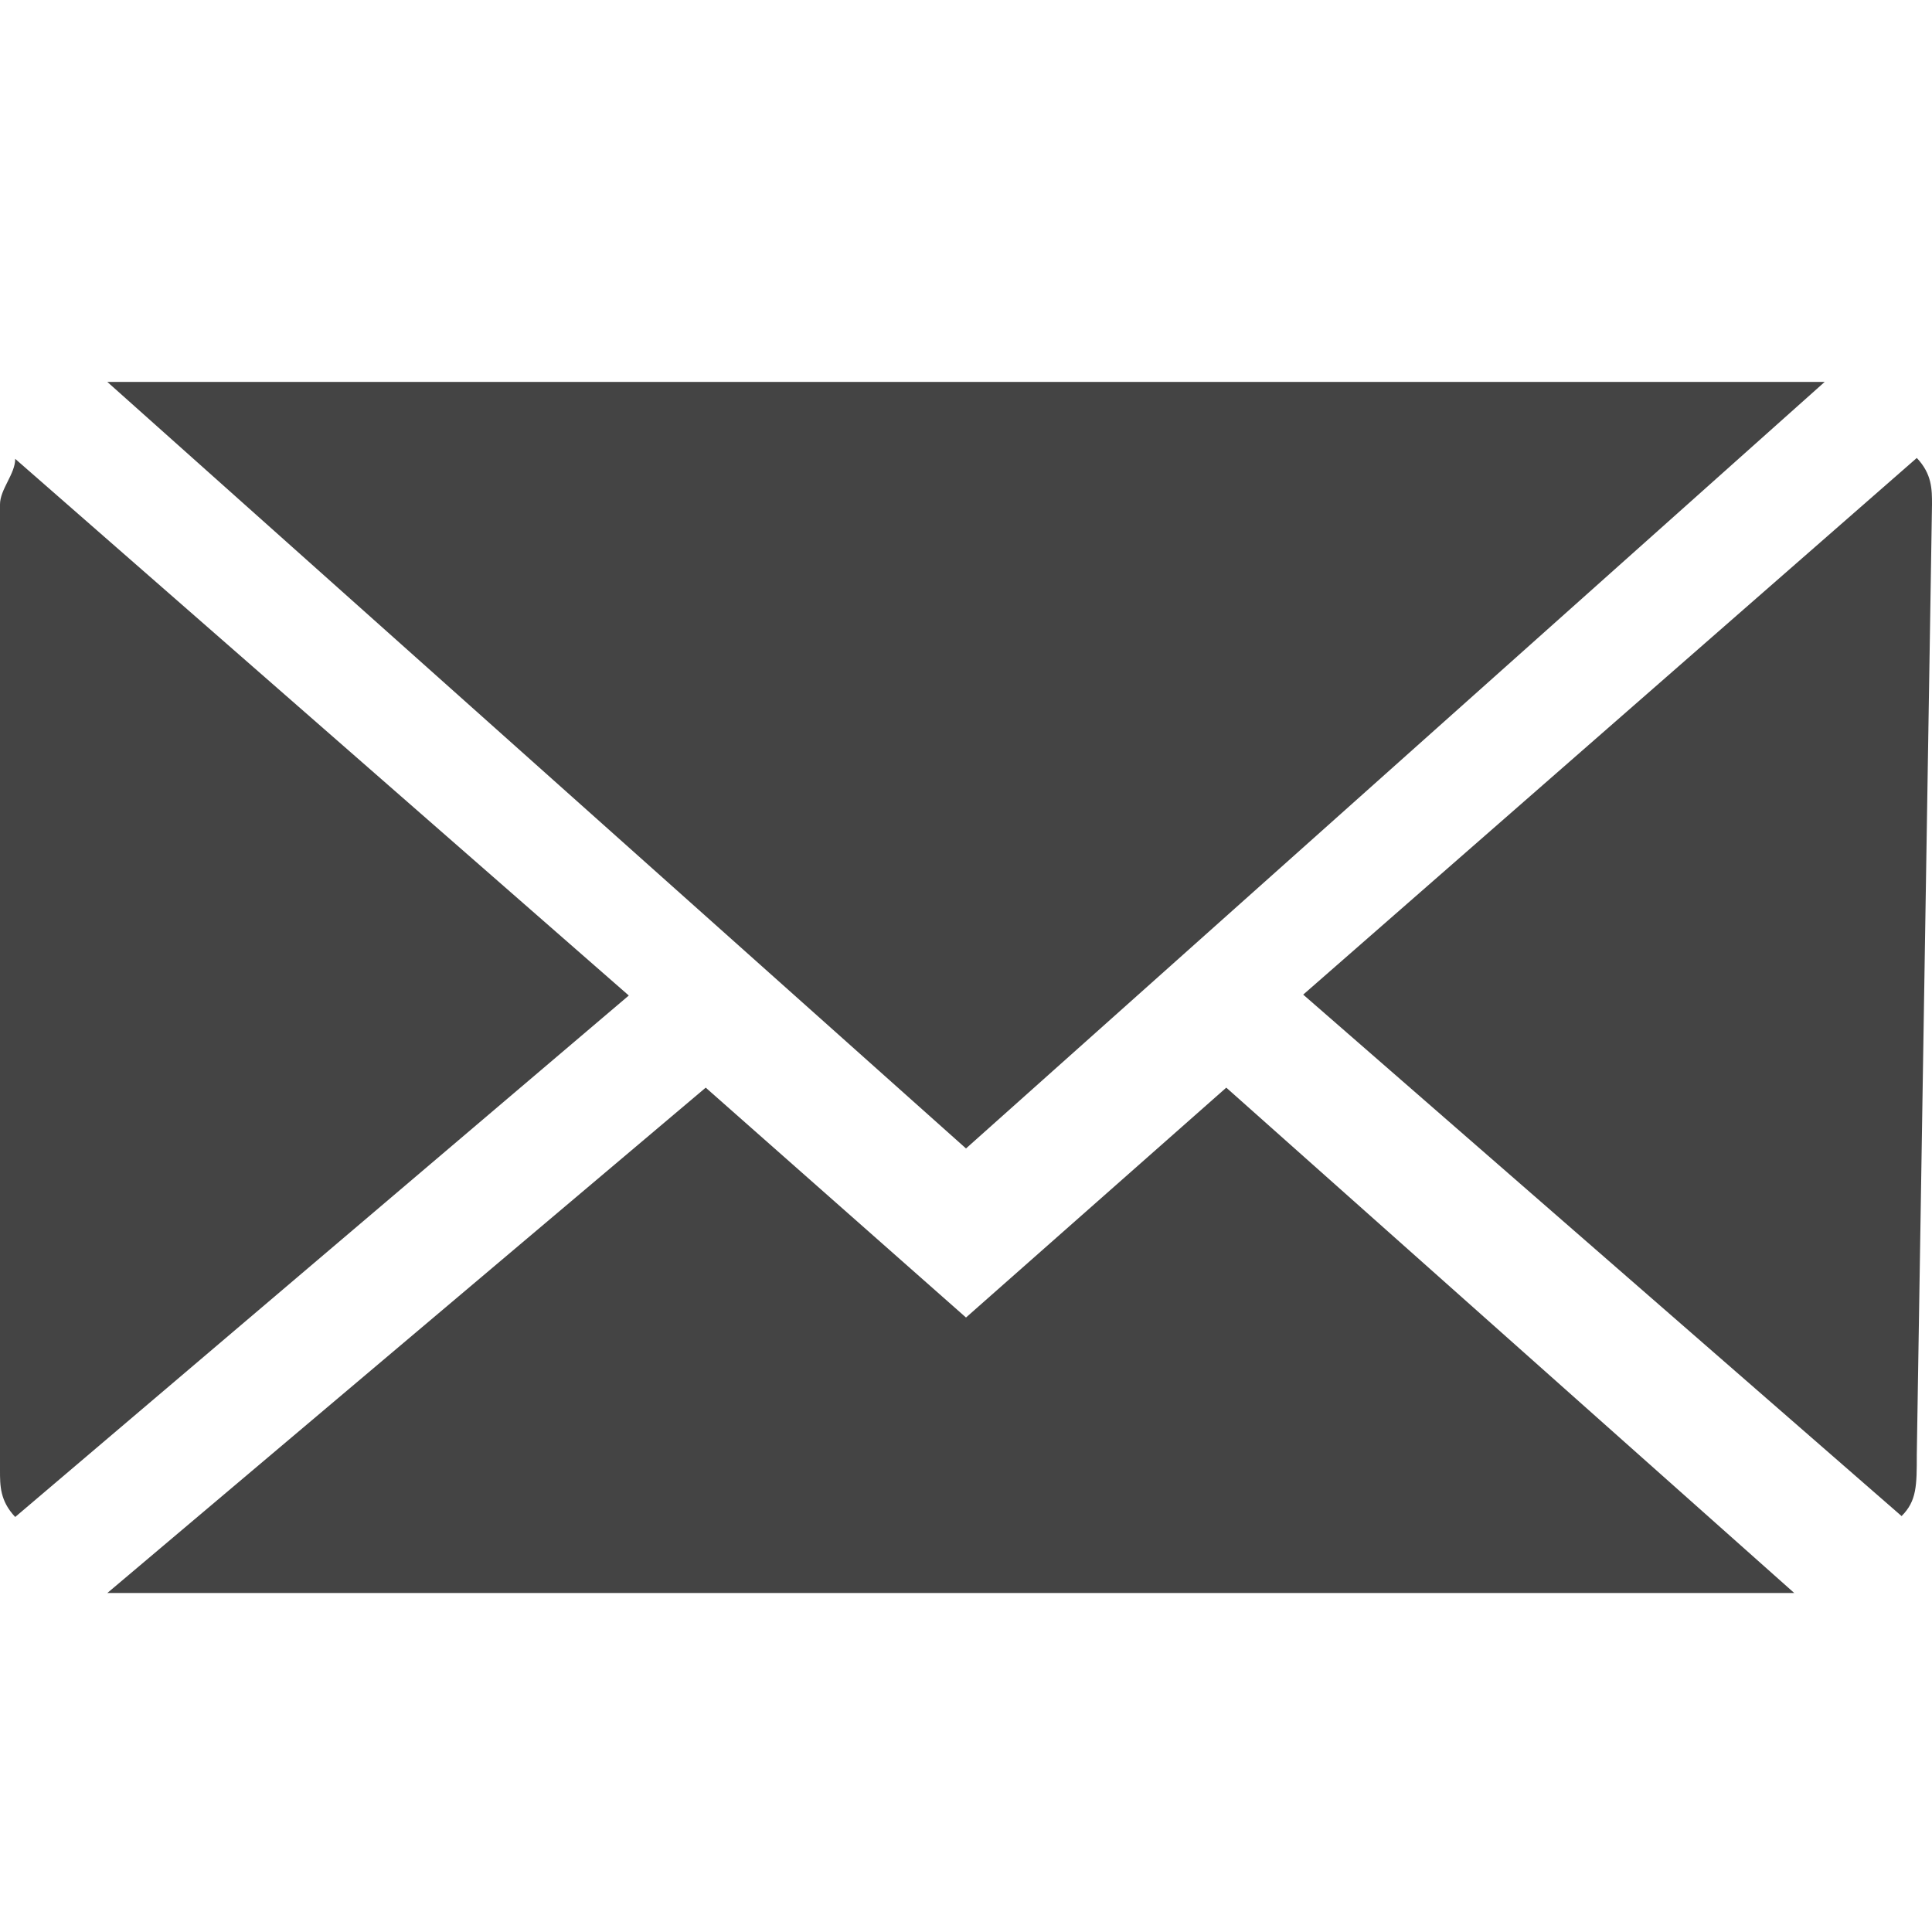
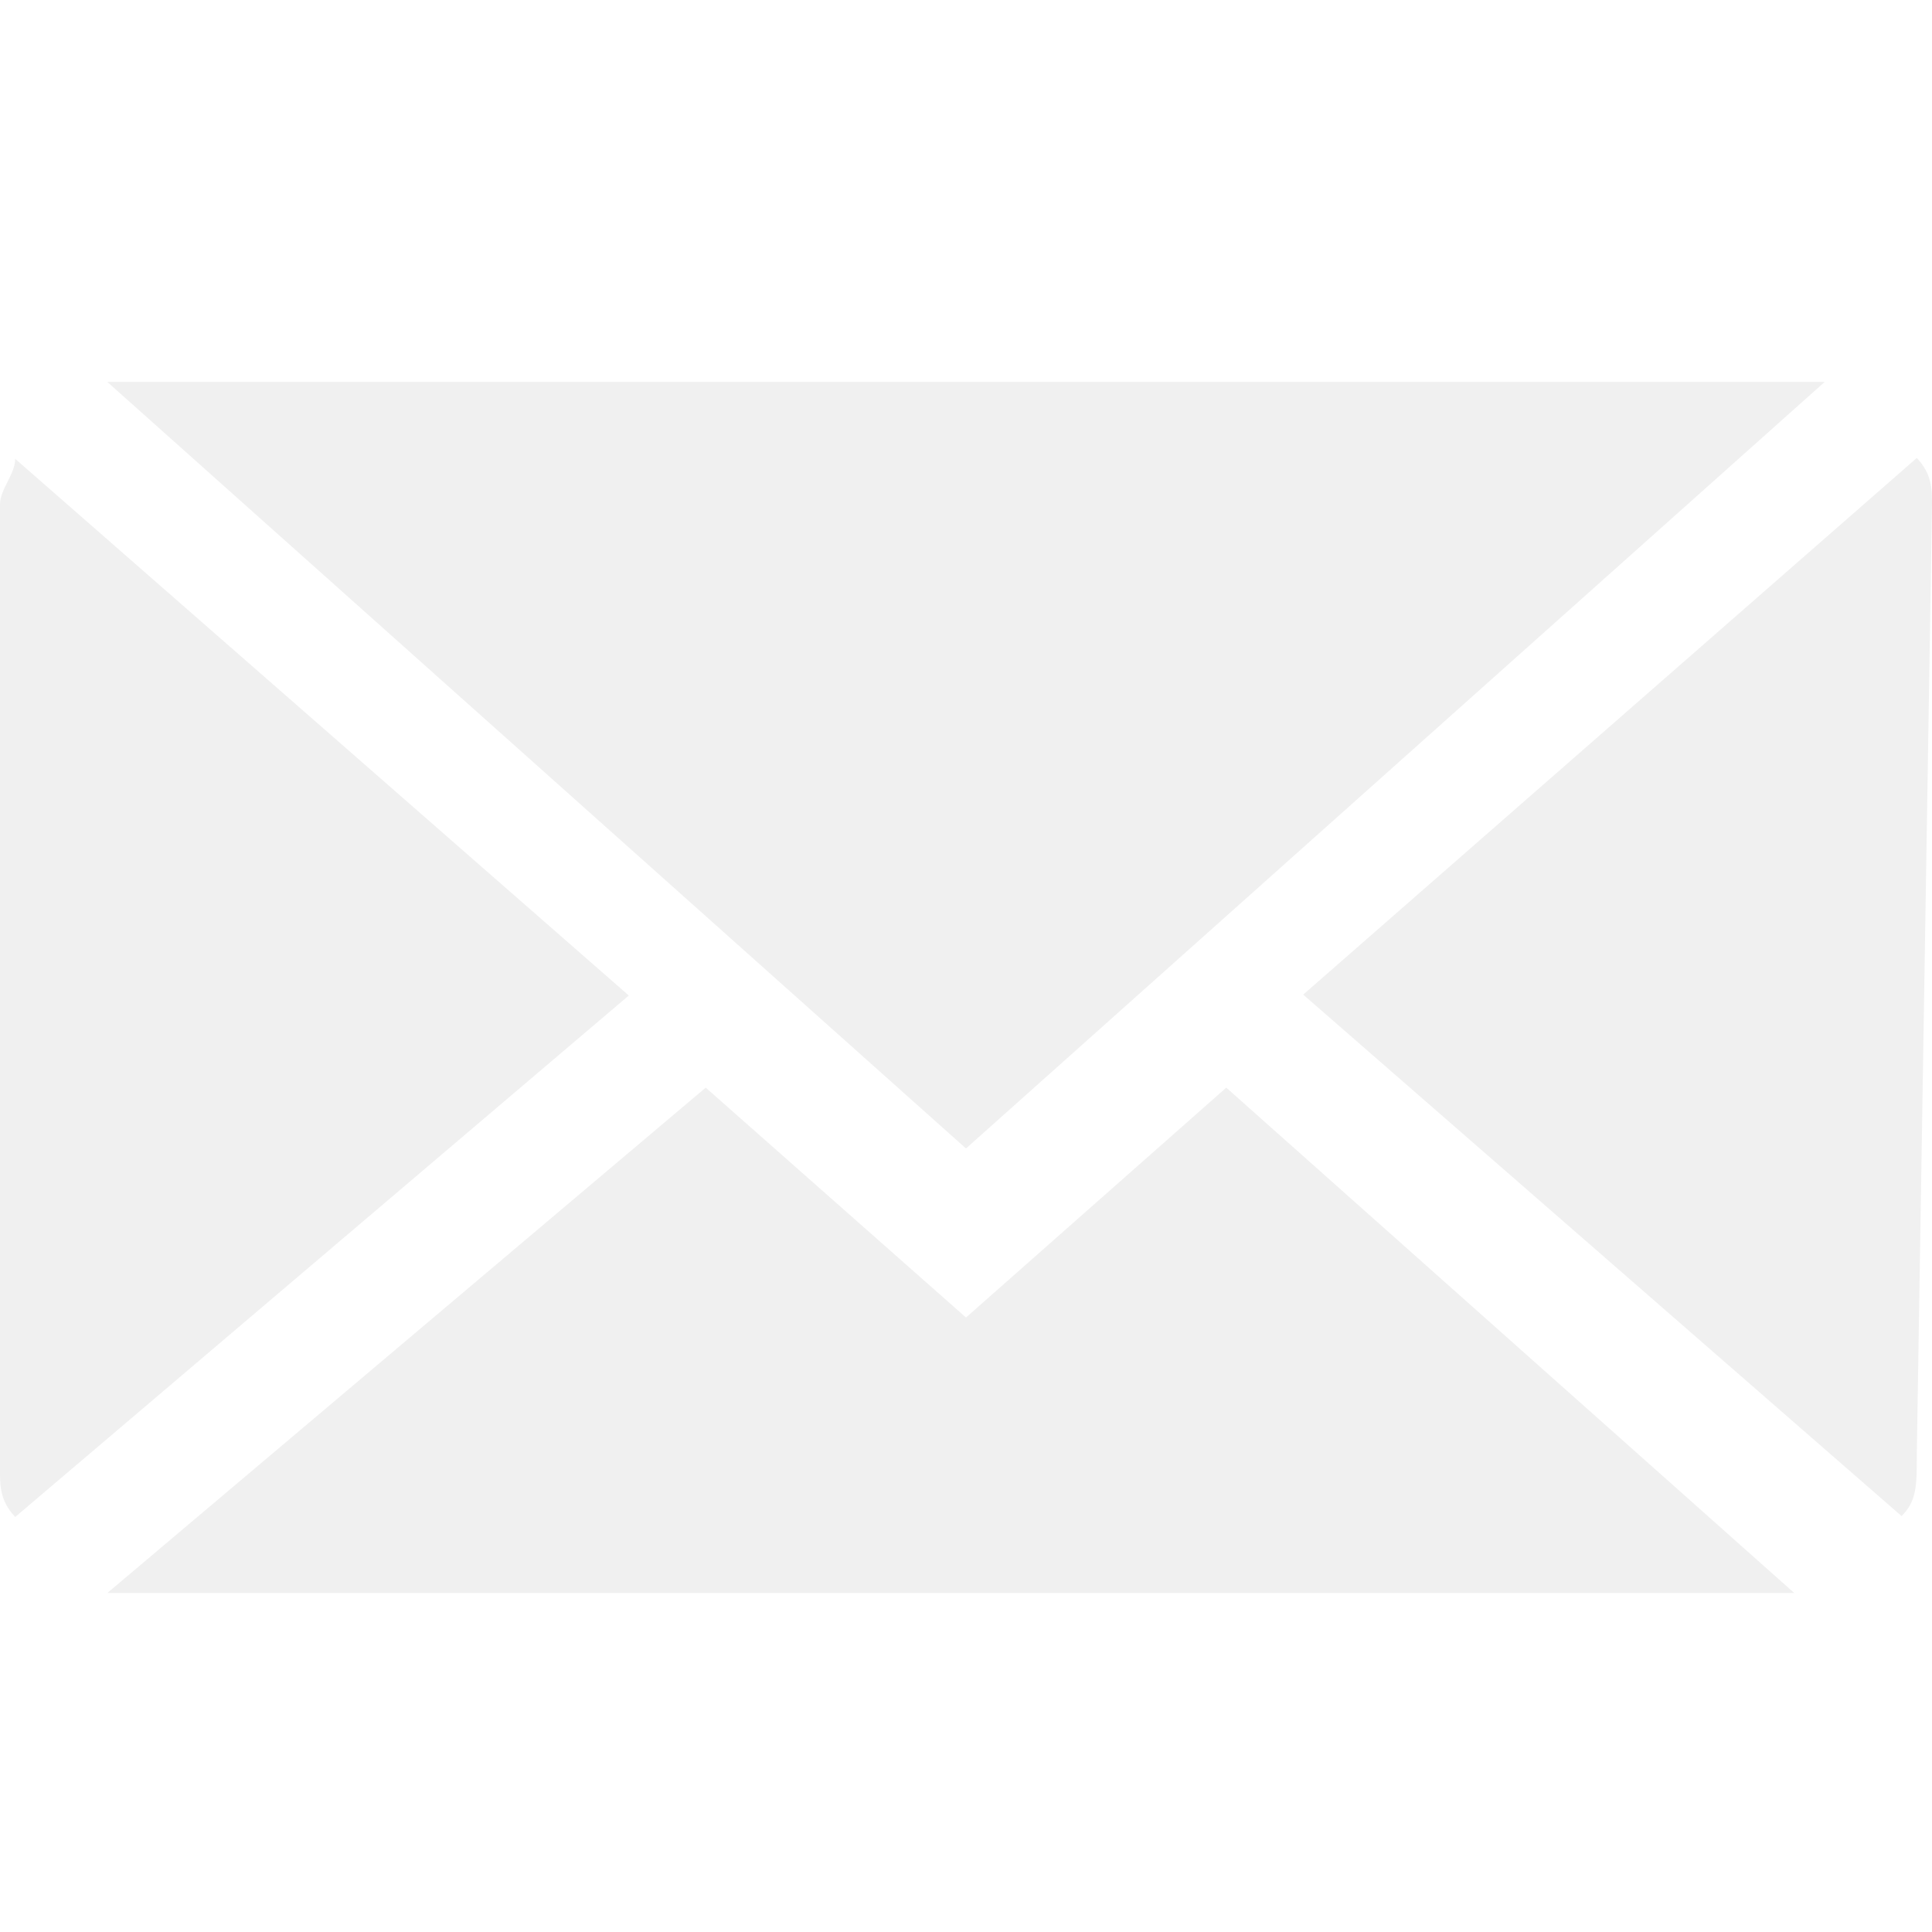
<svg xmlns="http://www.w3.org/2000/svg" version="1.1" id="Layer_1" x="0px" y="0px" viewBox="0 0 216 216" style="enable-background:new 0 0 216 216;" xml:space="preserve">
  <style type="text/css">
- 	.st0{fill:#444444;}
+ 	.st0{fill:#f0f0f0;}
</style>
  <g>
    <path class="st0" d="M108,128.4l96-85.7H13.7H12L108,128.4z M216,56.4c0-1.7,0-3.4-1.7-5.2l-68.6,60l66.9,58.3   c1.7-1.7,1.7-3.4,1.7-6.9L216,56.4z M1.7,51.3C1.7,53,0,54.7,0,56.4v108c0,1.7,0,3.4,1.7,5.2l68.6-58.3L1.7,51.3L1.7,51.3z" />
    <path class="st0" d="M137.1,121.6L108,147.3l-29.1-25.7L12,178.1h188.6L137.1,121.6z" />
  </g>
</svg>
